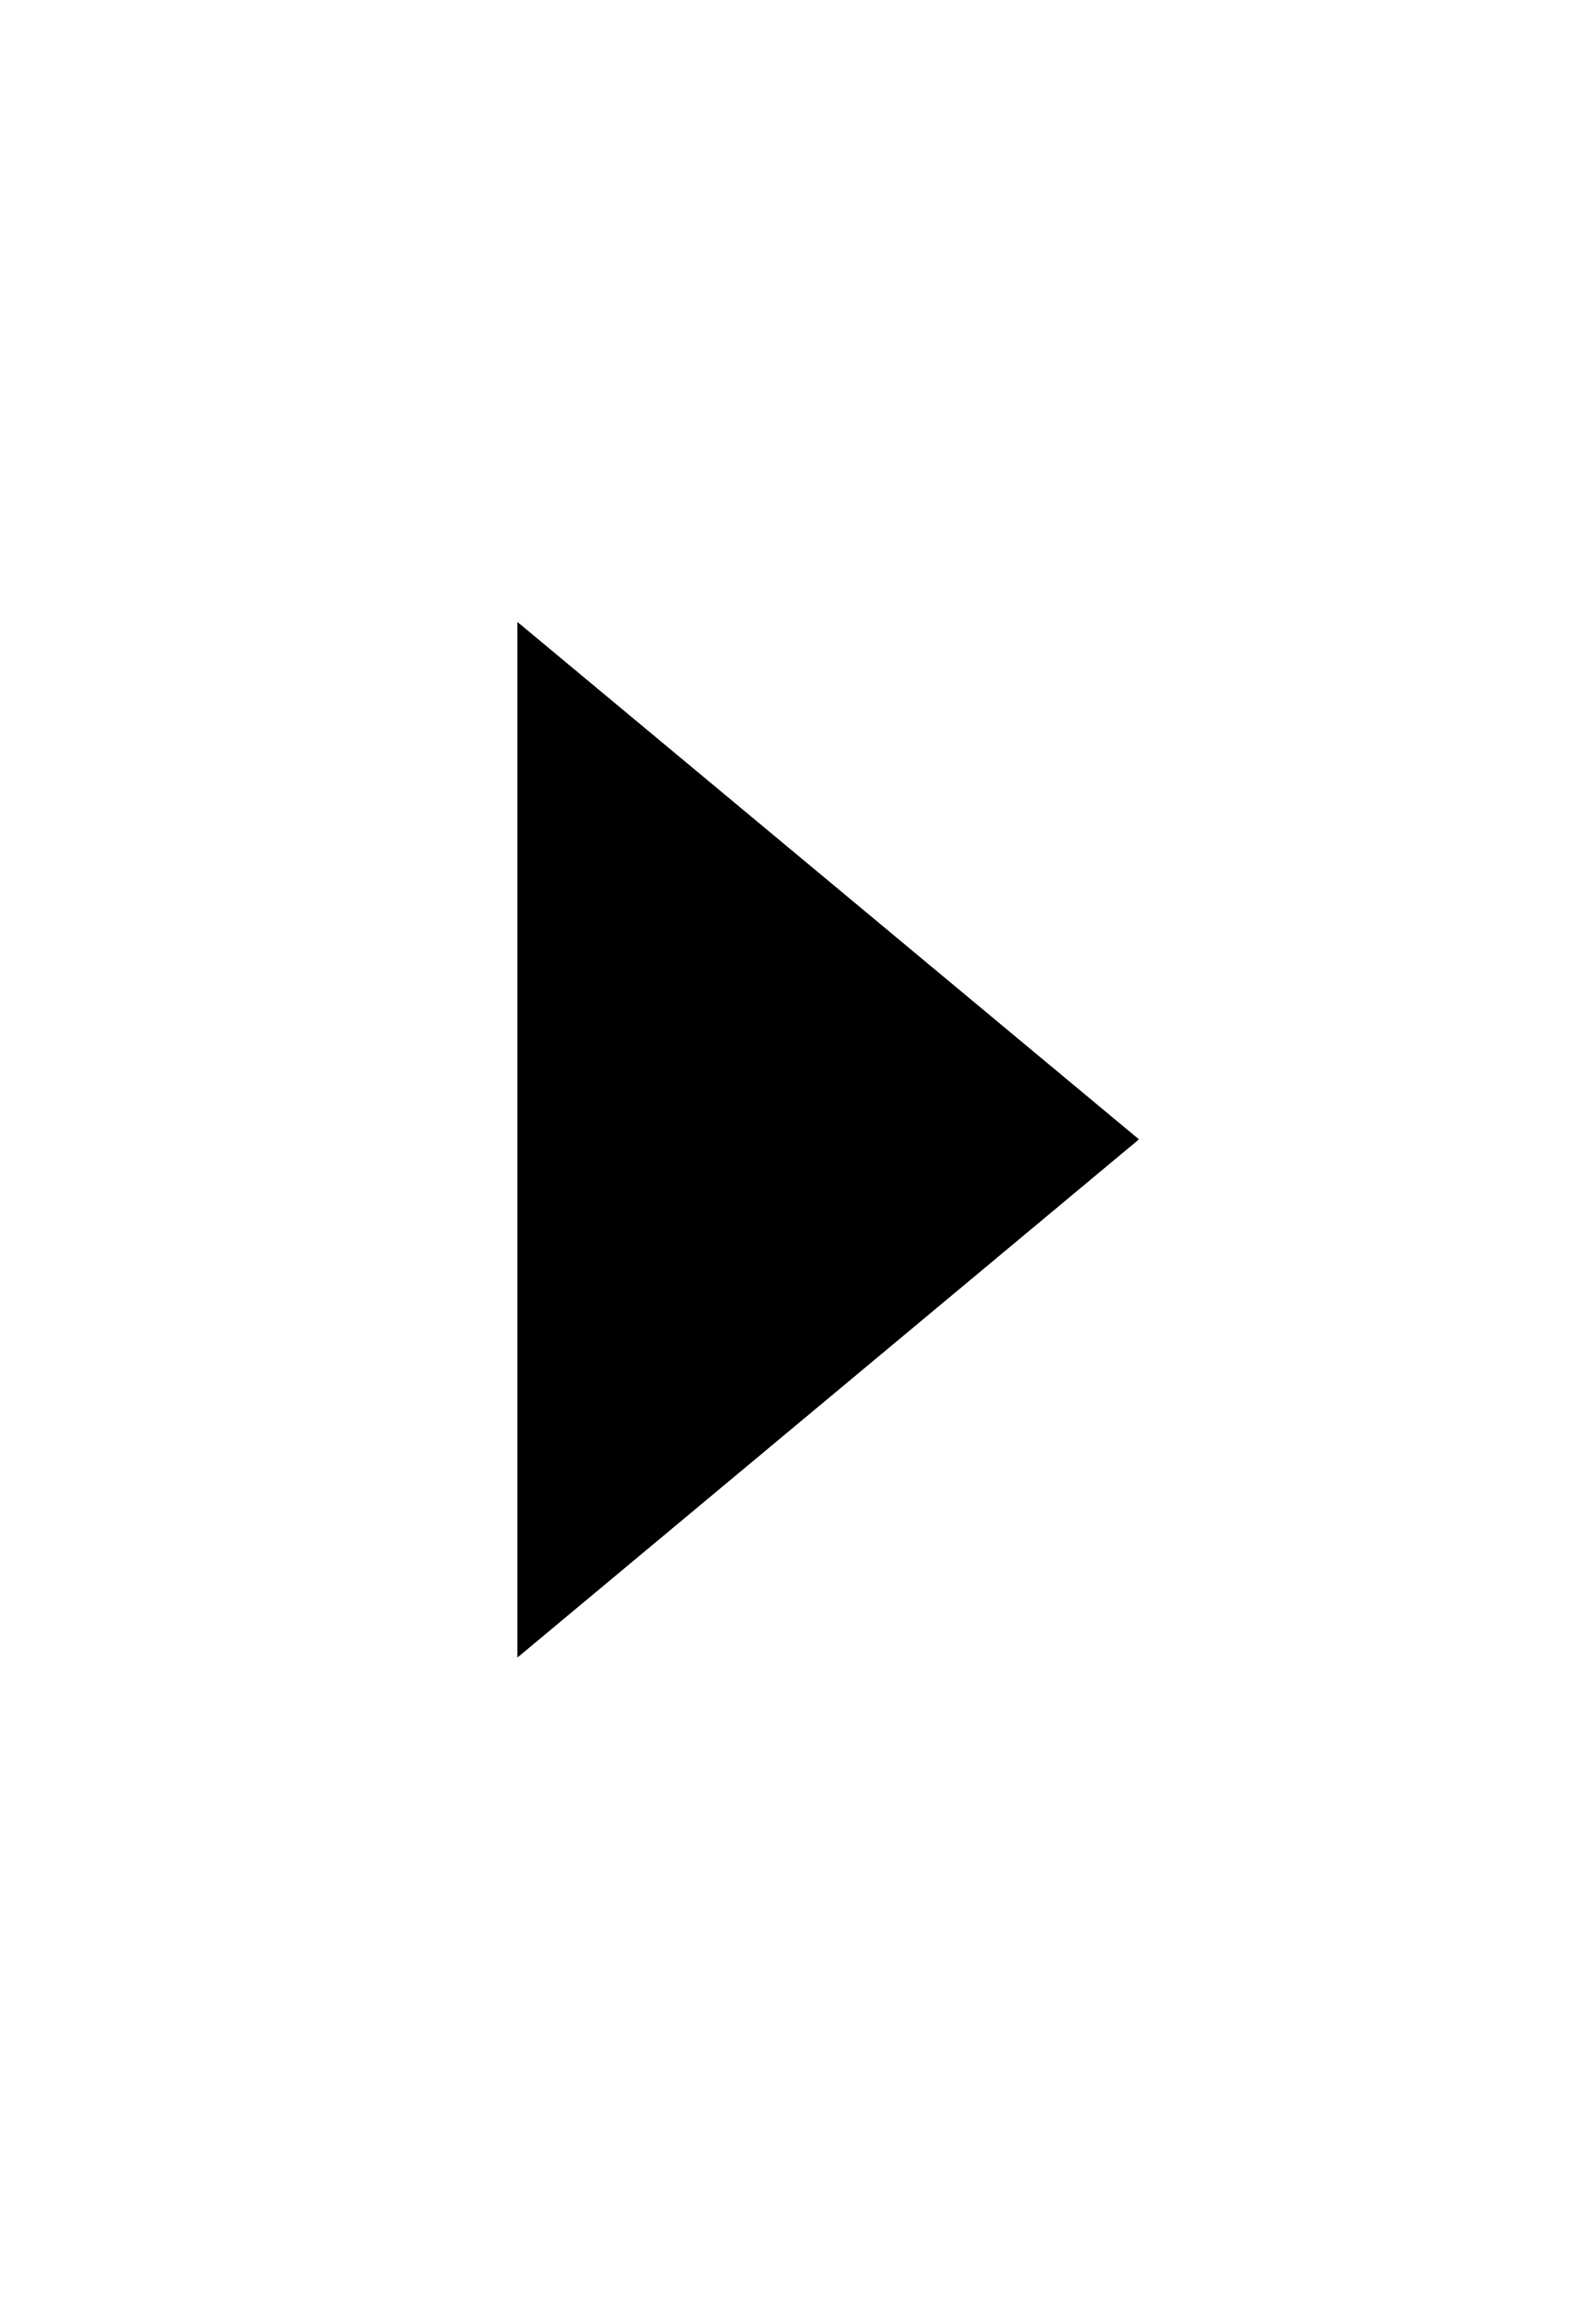
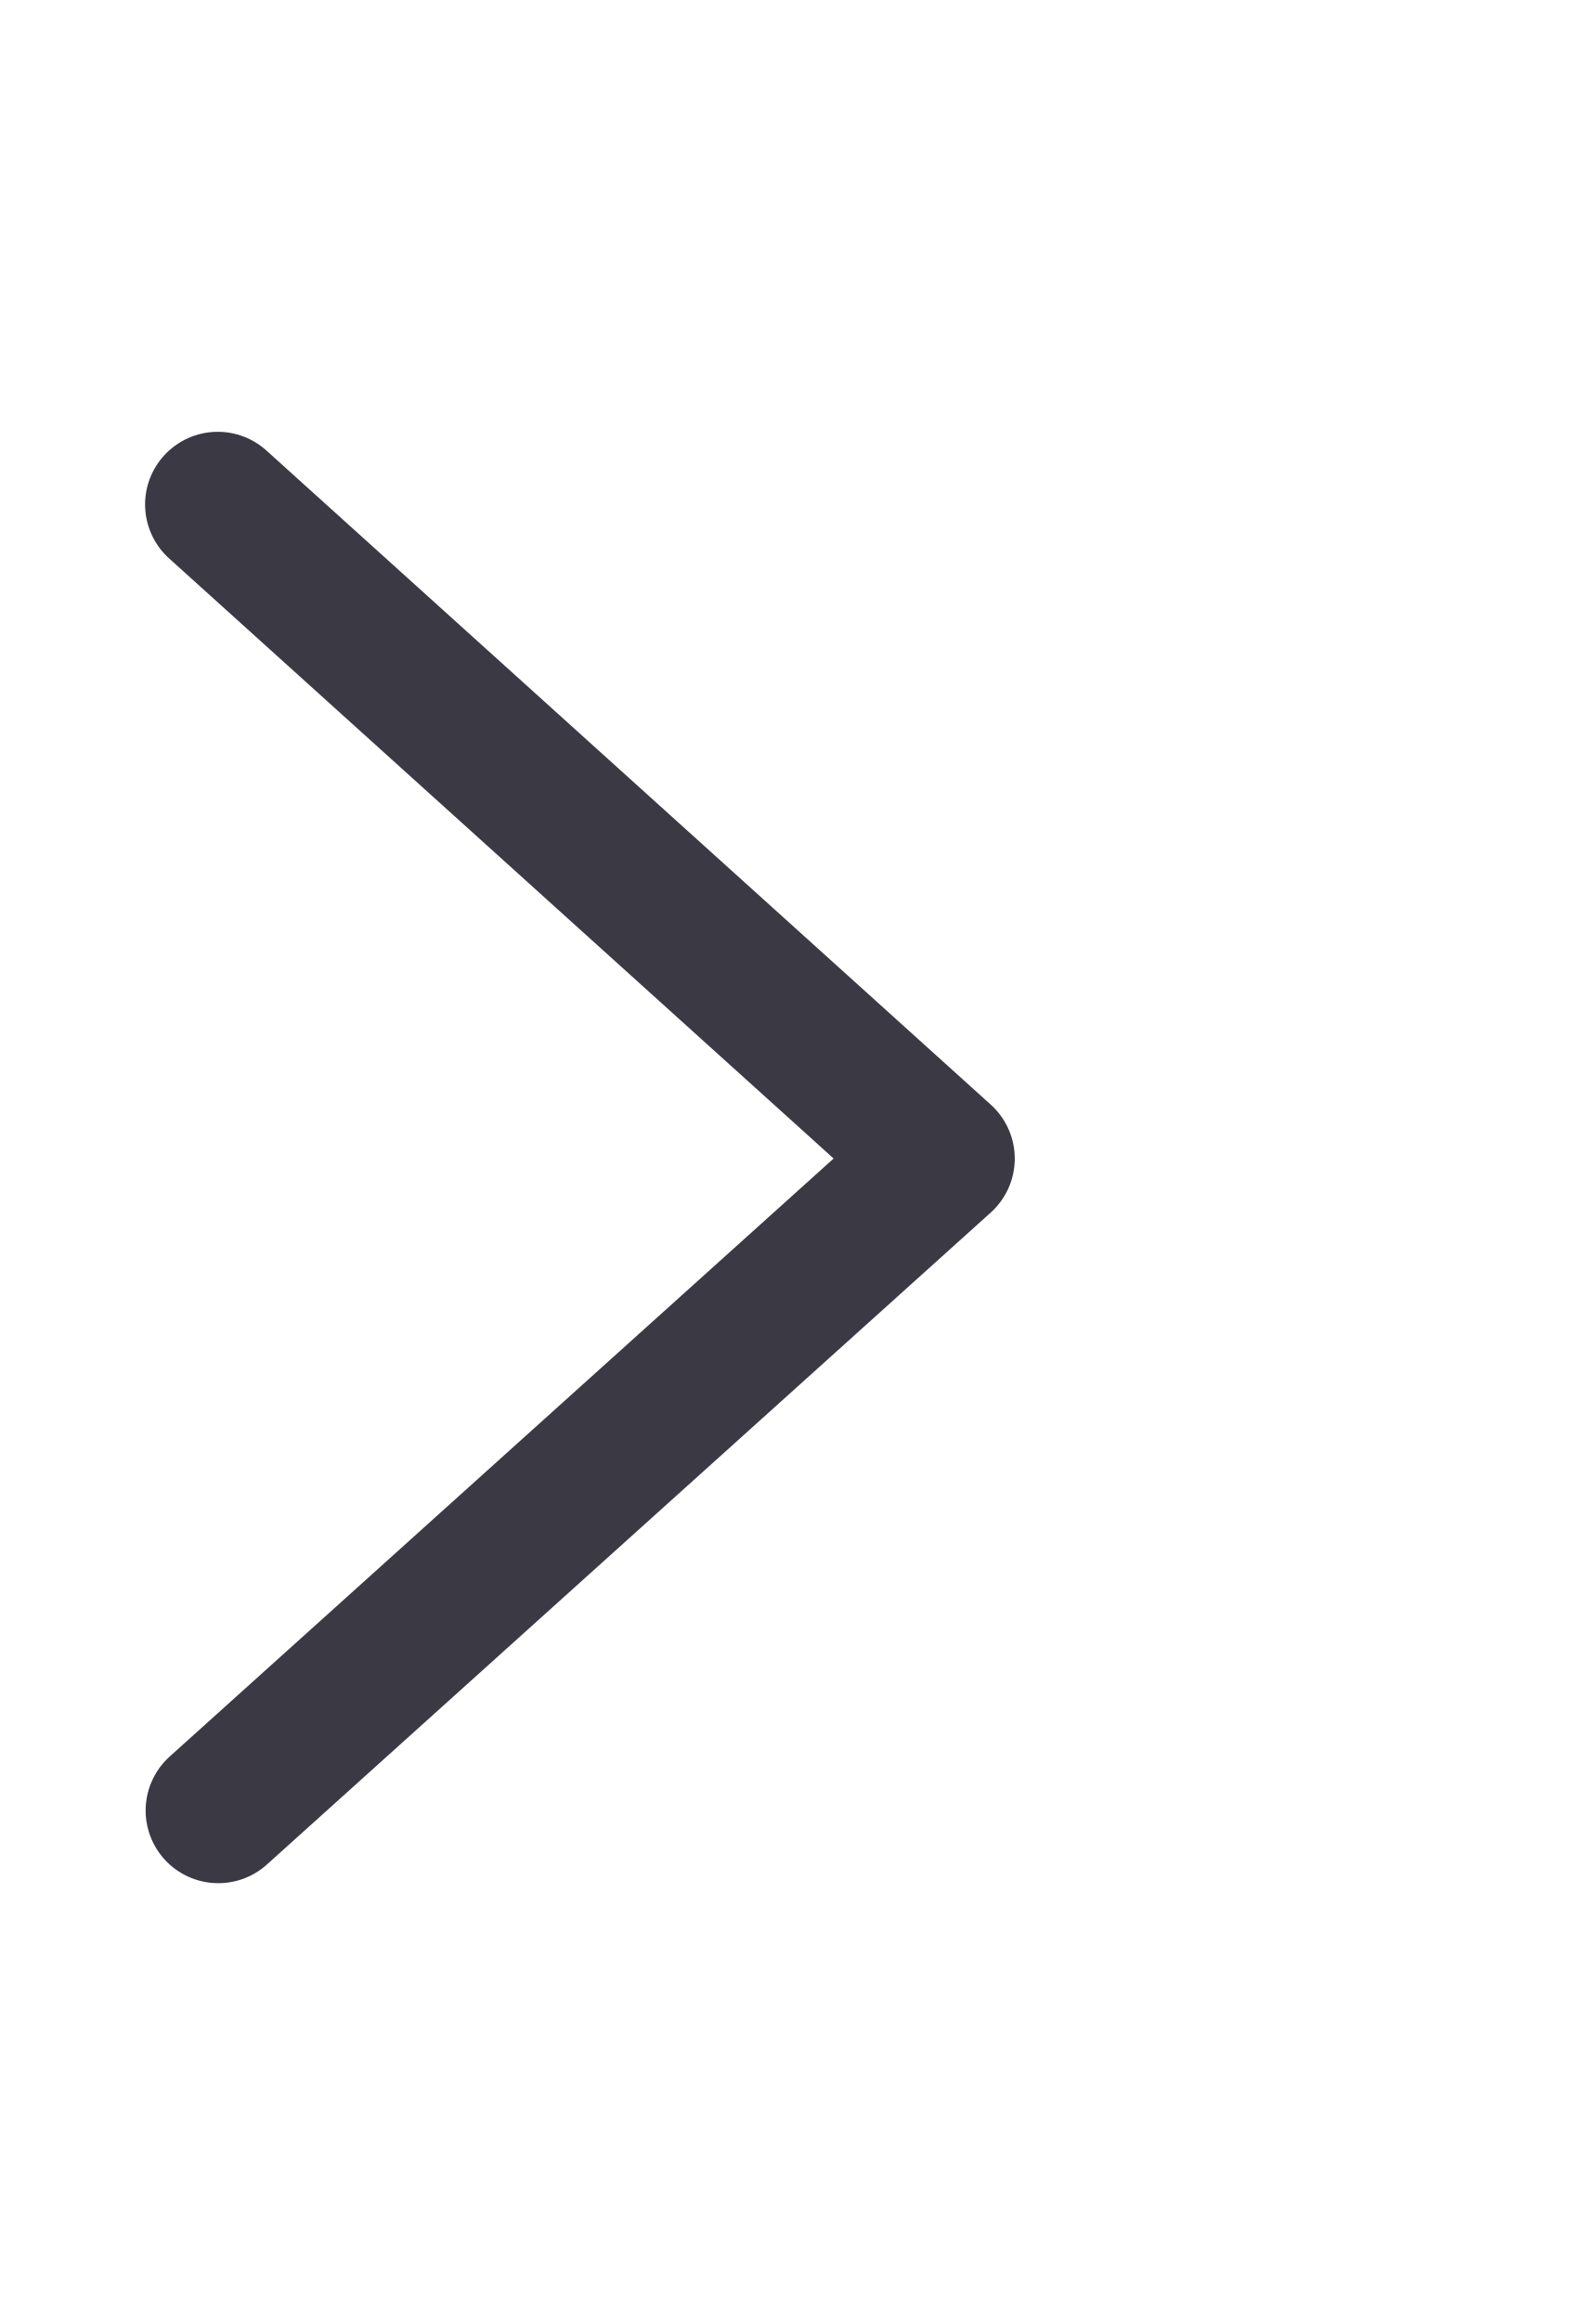
<svg xmlns="http://www.w3.org/2000/svg" width="11" height="16" version="1.1" viewBox="0 0 2.91 4.233">
  <g transform="translate(0 -292.77)">
-     <path d="m1.076 295.51v-1.323l0.794 0.661z" fill-rule="evenodd" stroke="#000" stroke-width=".265px" />
+     <path d="m0.397 293.69 1.321 1.193-1.32 1.189" fill="none" stroke="#3a3944" stroke-linecap="round" stroke-linejoin="round" stroke-width=".265" />
  </g>
</svg>
